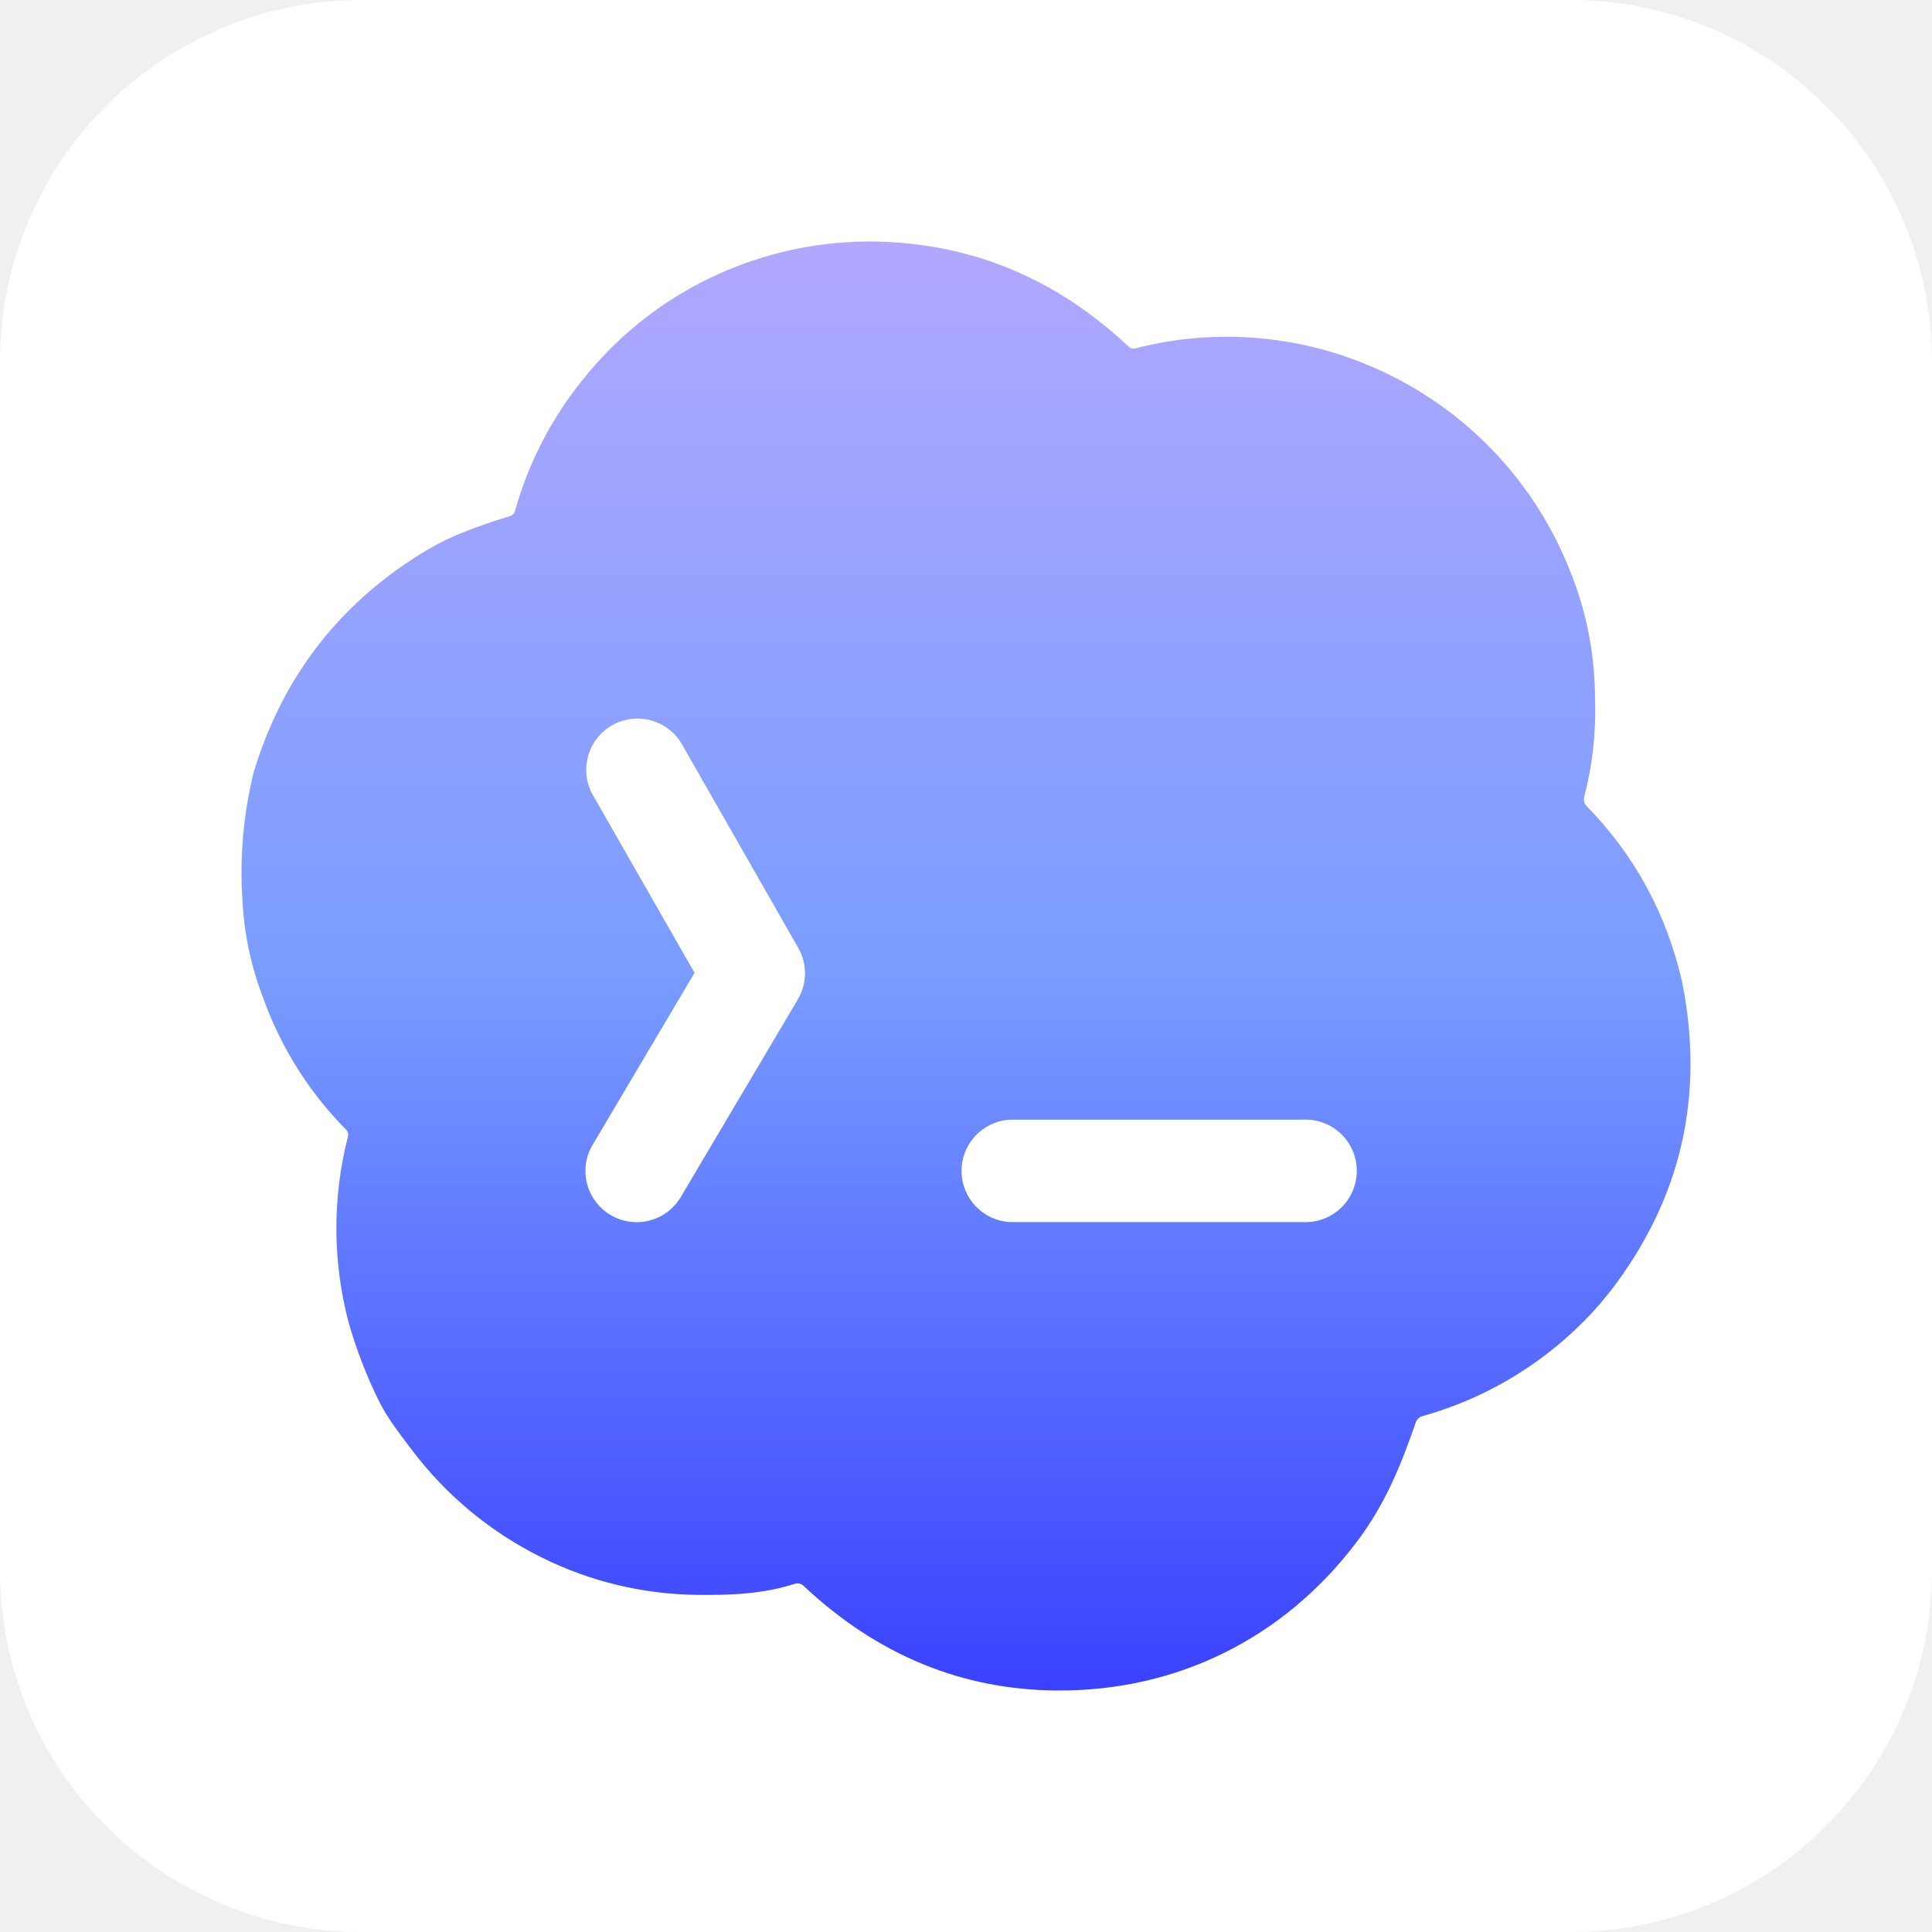
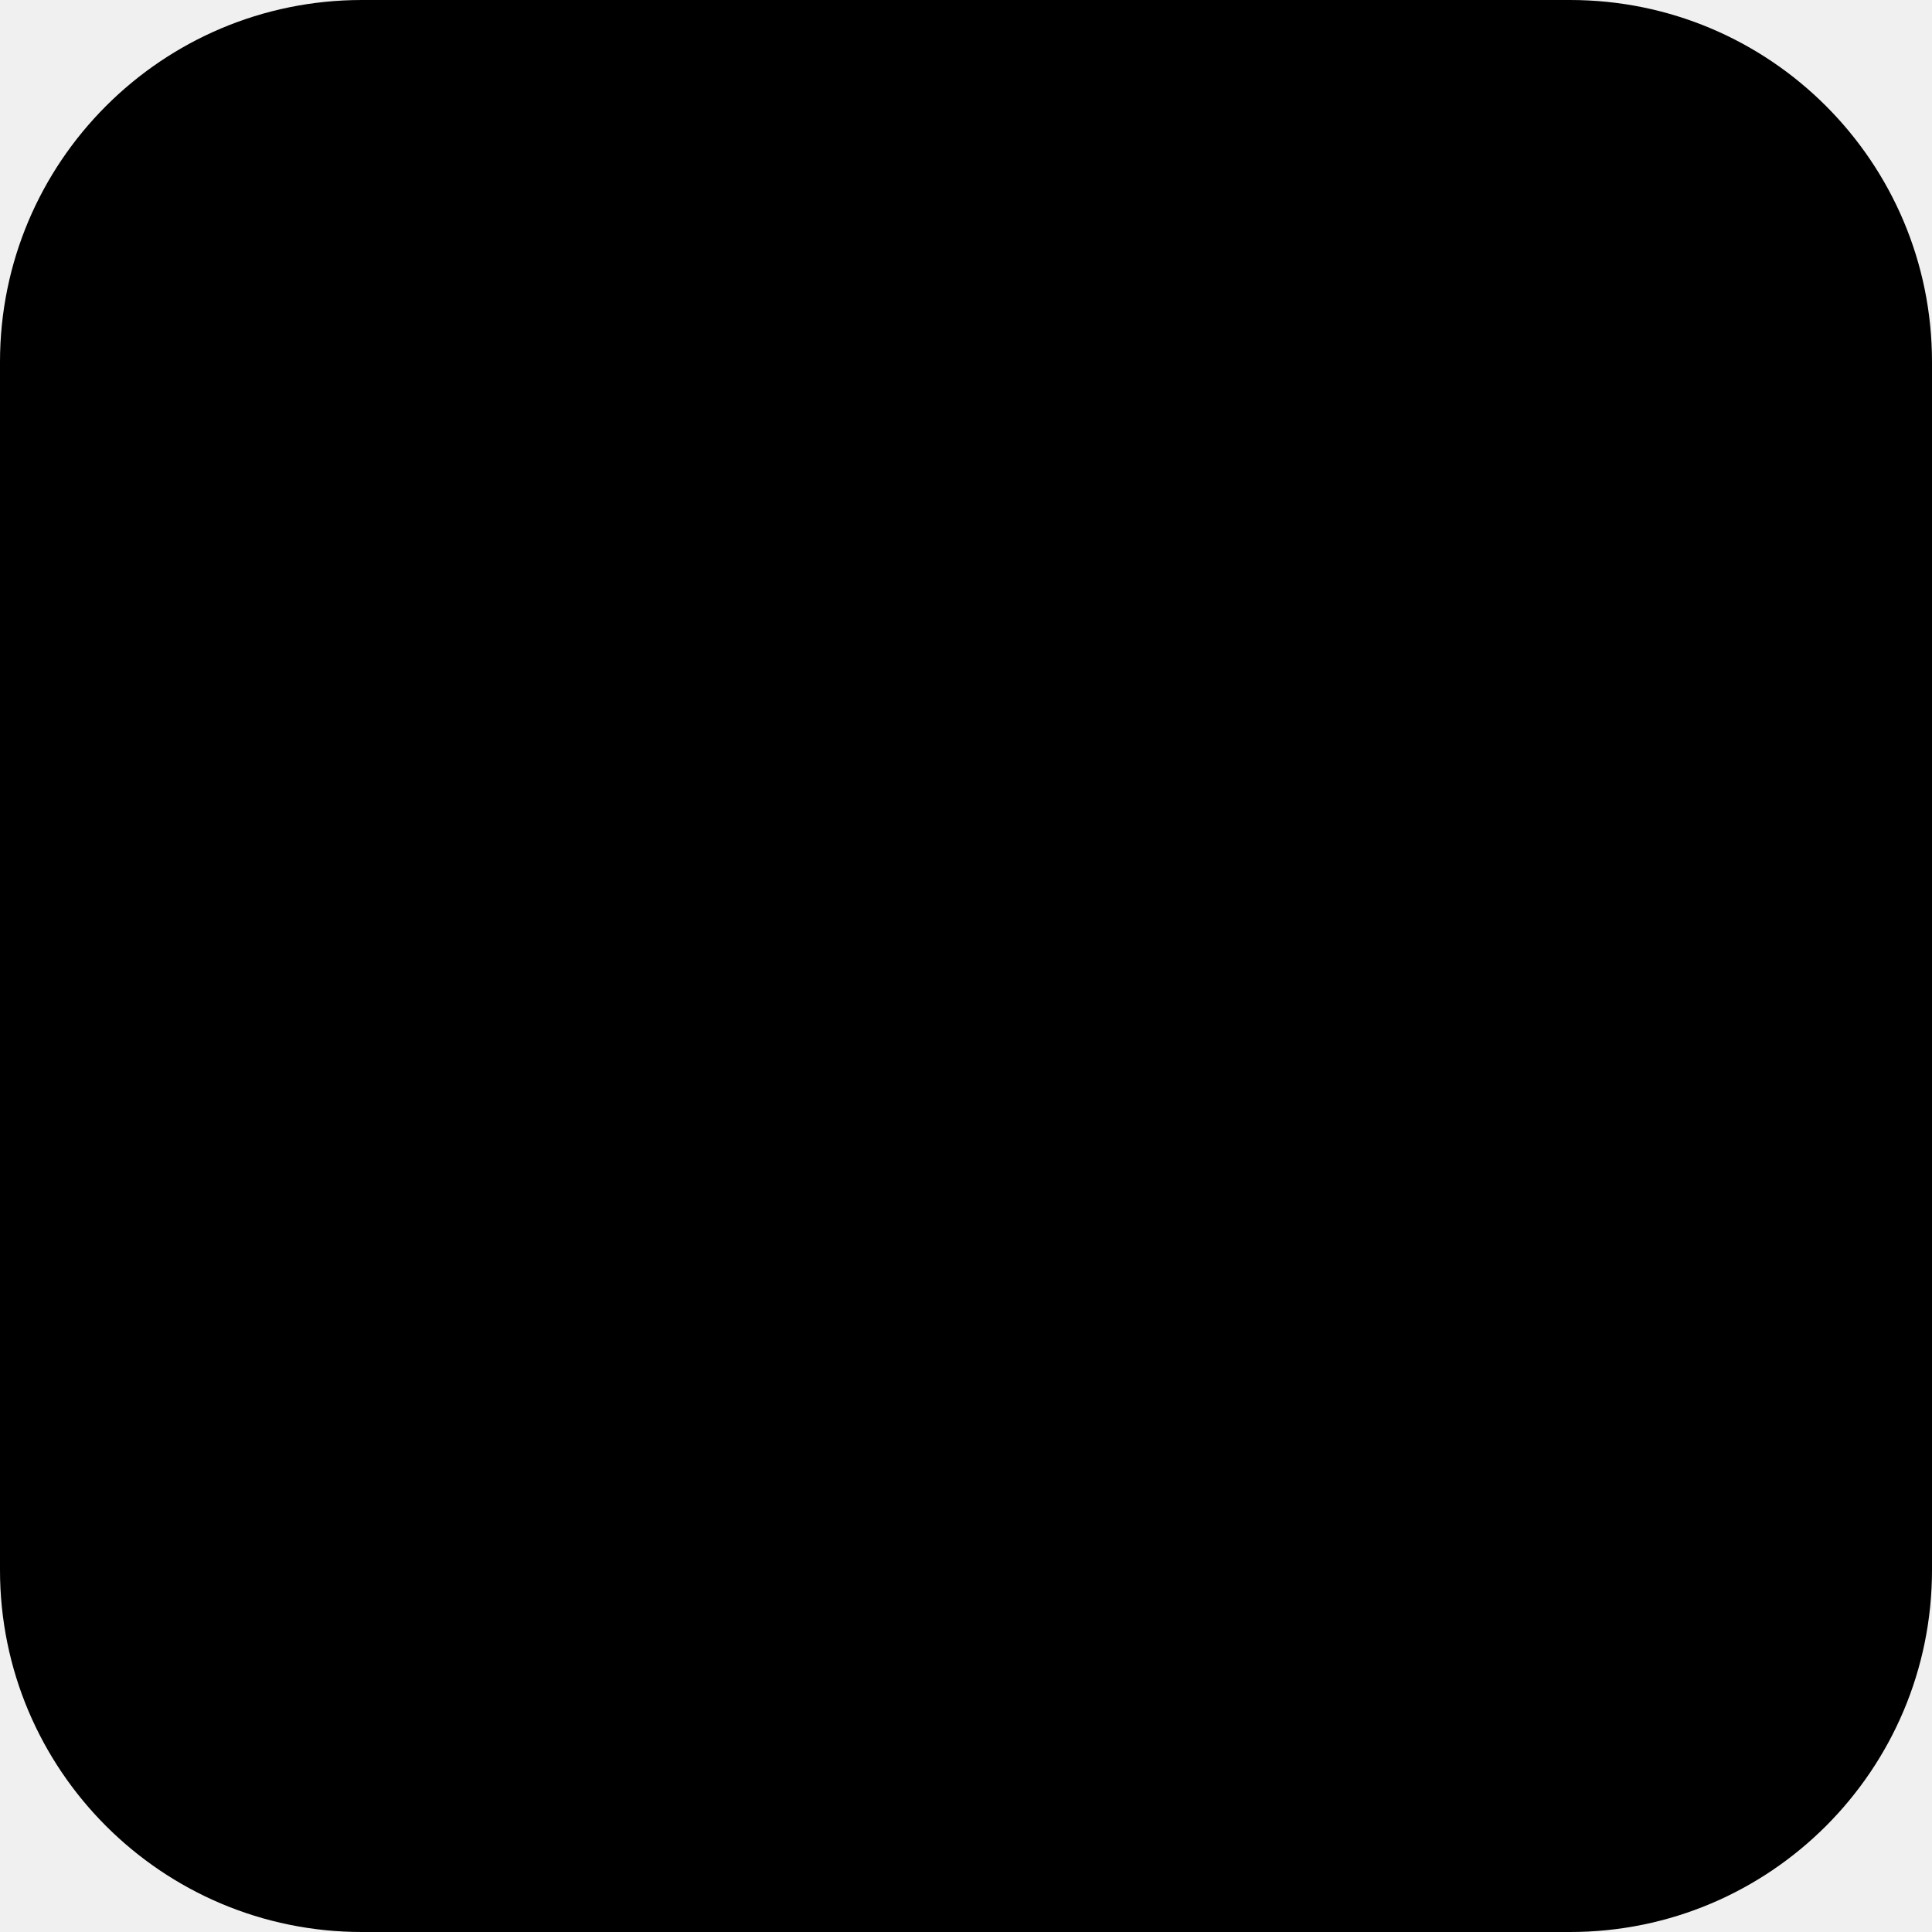
- <svg xmlns="http://www.w3.org/2000/svg" height="1em" style="flex:none;line-height:1" viewBox="0 0 24 24" width="1em">
-   <path d="M19.503 0H4.496A4.496 4.496 0 000 4.496v15.007A4.496 4.496 0 004.496 24h15.007A4.496 4.496 0 0024 19.503V4.496A4.496 4.496 0 0019.503 0z" fill="#fff" />
-   <path d="M9.064 3.344a4.578 4.578 0 012.285-.312c1 .115 1.891.54 2.673 1.275.01.01.024.017.037.021a.09.09 0 00.043 0 4.55 4.55 0 013.046.275l.047.022.116.057a4.581 4.581 0 012.188 2.399c.209.51.313 1.041.315 1.595a4.24 4.24 0 01-.134 1.223.123.123 0 00.03.115c.594.607.988 1.33 1.183 2.17.289 1.425-.007 2.71-.887 3.854l-.136.166a4.548 4.548 0 01-2.201 1.388.123.123 0 00-.081.076c-.191.551-.383 1.023-.74 1.494-.9 1.187-2.222 1.846-3.711 1.838-1.187-.006-2.239-.44-3.157-1.302a.107.107 0 00-.105-.024c-.388.125-.78.143-1.204.138a4.441 4.441 0 01-1.945-.466 4.544 4.544 0 01-1.61-1.335c-.152-.202-.303-.392-.414-.617a5.81 5.81 0 01-.37-.961 4.582 4.582 0 01-.014-2.298.124.124 0 00.006-.056.085.085 0 00-.027-.048 4.467 4.467 0 01-1.034-1.651 3.896 3.896 0 01-.251-1.192 5.189 5.189 0 01.141-1.6c.337-1.112.982-1.985 1.933-2.618.212-.141.413-.251.601-.33.215-.089.43-.164.646-.227a.098.098 0 00.065-.066 4.51 4.51 0 01.829-1.615 4.535 4.535 0 011.837-1.388zm3.482 10.565a.637.637 0 000 1.272h3.636a.637.637 0 100-1.272h-3.636zM8.462 9.23a.637.637 0 00-1.106.631l1.272 2.224-1.266 2.136a.636.636 0 101.095.649l1.454-2.455a.636.636 0 00.005-.64L8.462 9.23z" fill="url(#lobe-icons-codex-_R_0_)" />
-   <defs>
-     <linearGradient gradientUnits="userSpaceOnUse" id="lobe-icons-codex-_R_0_" x1="12" x2="12" y1="3" y2="21">
-       <stop stop-color="#B1A7FF" />
-       <stop offset=".5" stop-color="#7A9DFF" />
-       <stop offset="1" stop-color="#3941FF" />
-     </linearGradient>
-   </defs>
+ <svg viewBox="0 0 24 24">
+   <path d="M19.503 0H4.496A4.496 4.496 0 000 4.496v15.007A4.496 4.496 0 004.496 24h15.007A4.496 4.496 0 0024 19.503V4.496A4.496 4.496 0 0019.503 0z" />
+   <path d="M9.064 3.344a4.578 4.578 0 012.285-.312c1 .115 1.891.54 2.673 1.275.01.01.024.017.037.021a.09.09 0 00.043 0 4.55 4.55 0 013.046.275l.047.022.116.057a4.581 4.581 0 012.188 2.399c.209.51.313 1.041.315 1.595a4.24 4.24 0 01-.134 1.223.123.123 0 00.03.115c.594.607.988 1.33 1.183 2.17.289 1.425-.007 2.71-.887 3.854l-.136.166a4.548 4.548 0 01-2.201 1.388.123.123 0 00-.081.076c-.191.551-.383 1.023-.74 1.494-.9 1.187-2.222 1.846-3.711 1.838-1.187-.006-2.239-.44-3.157-1.302a.107.107 0 00-.105-.024c-.388.125-.78.143-1.204.138a4.441 4.441 0 01-1.945-.466 4.544 4.544 0 01-1.61-1.335c-.152-.202-.303-.392-.414-.617a5.81 5.81 0 01-.37-.961 4.582 4.582 0 01-.014-2.298.124.124 0 00.006-.056.085.085 0 00-.027-.048 4.467 4.467 0 01-1.034-1.651 3.896 3.896 0 01-.251-1.192 5.189 5.189 0 01.141-1.6c.337-1.112.982-1.985 1.933-2.618.212-.141.413-.251.601-.33.215-.089.43-.164.646-.227a.098.098 0 00.065-.066 4.51 4.51 0 01.829-1.615 4.535 4.535 0 011.837-1.388zm3.482 10.565a.637.637 0 000 1.272h3.636a.637.637 0 100-1.272h-3.636zM8.462 9.23a.637.637 0 00-1.106.631l1.272 2.224-1.266 2.136a.636.636 0 101.095.649l1.454-2.455a.636.636 0 00.005-.64L8.462 9.23z" />
</svg>
